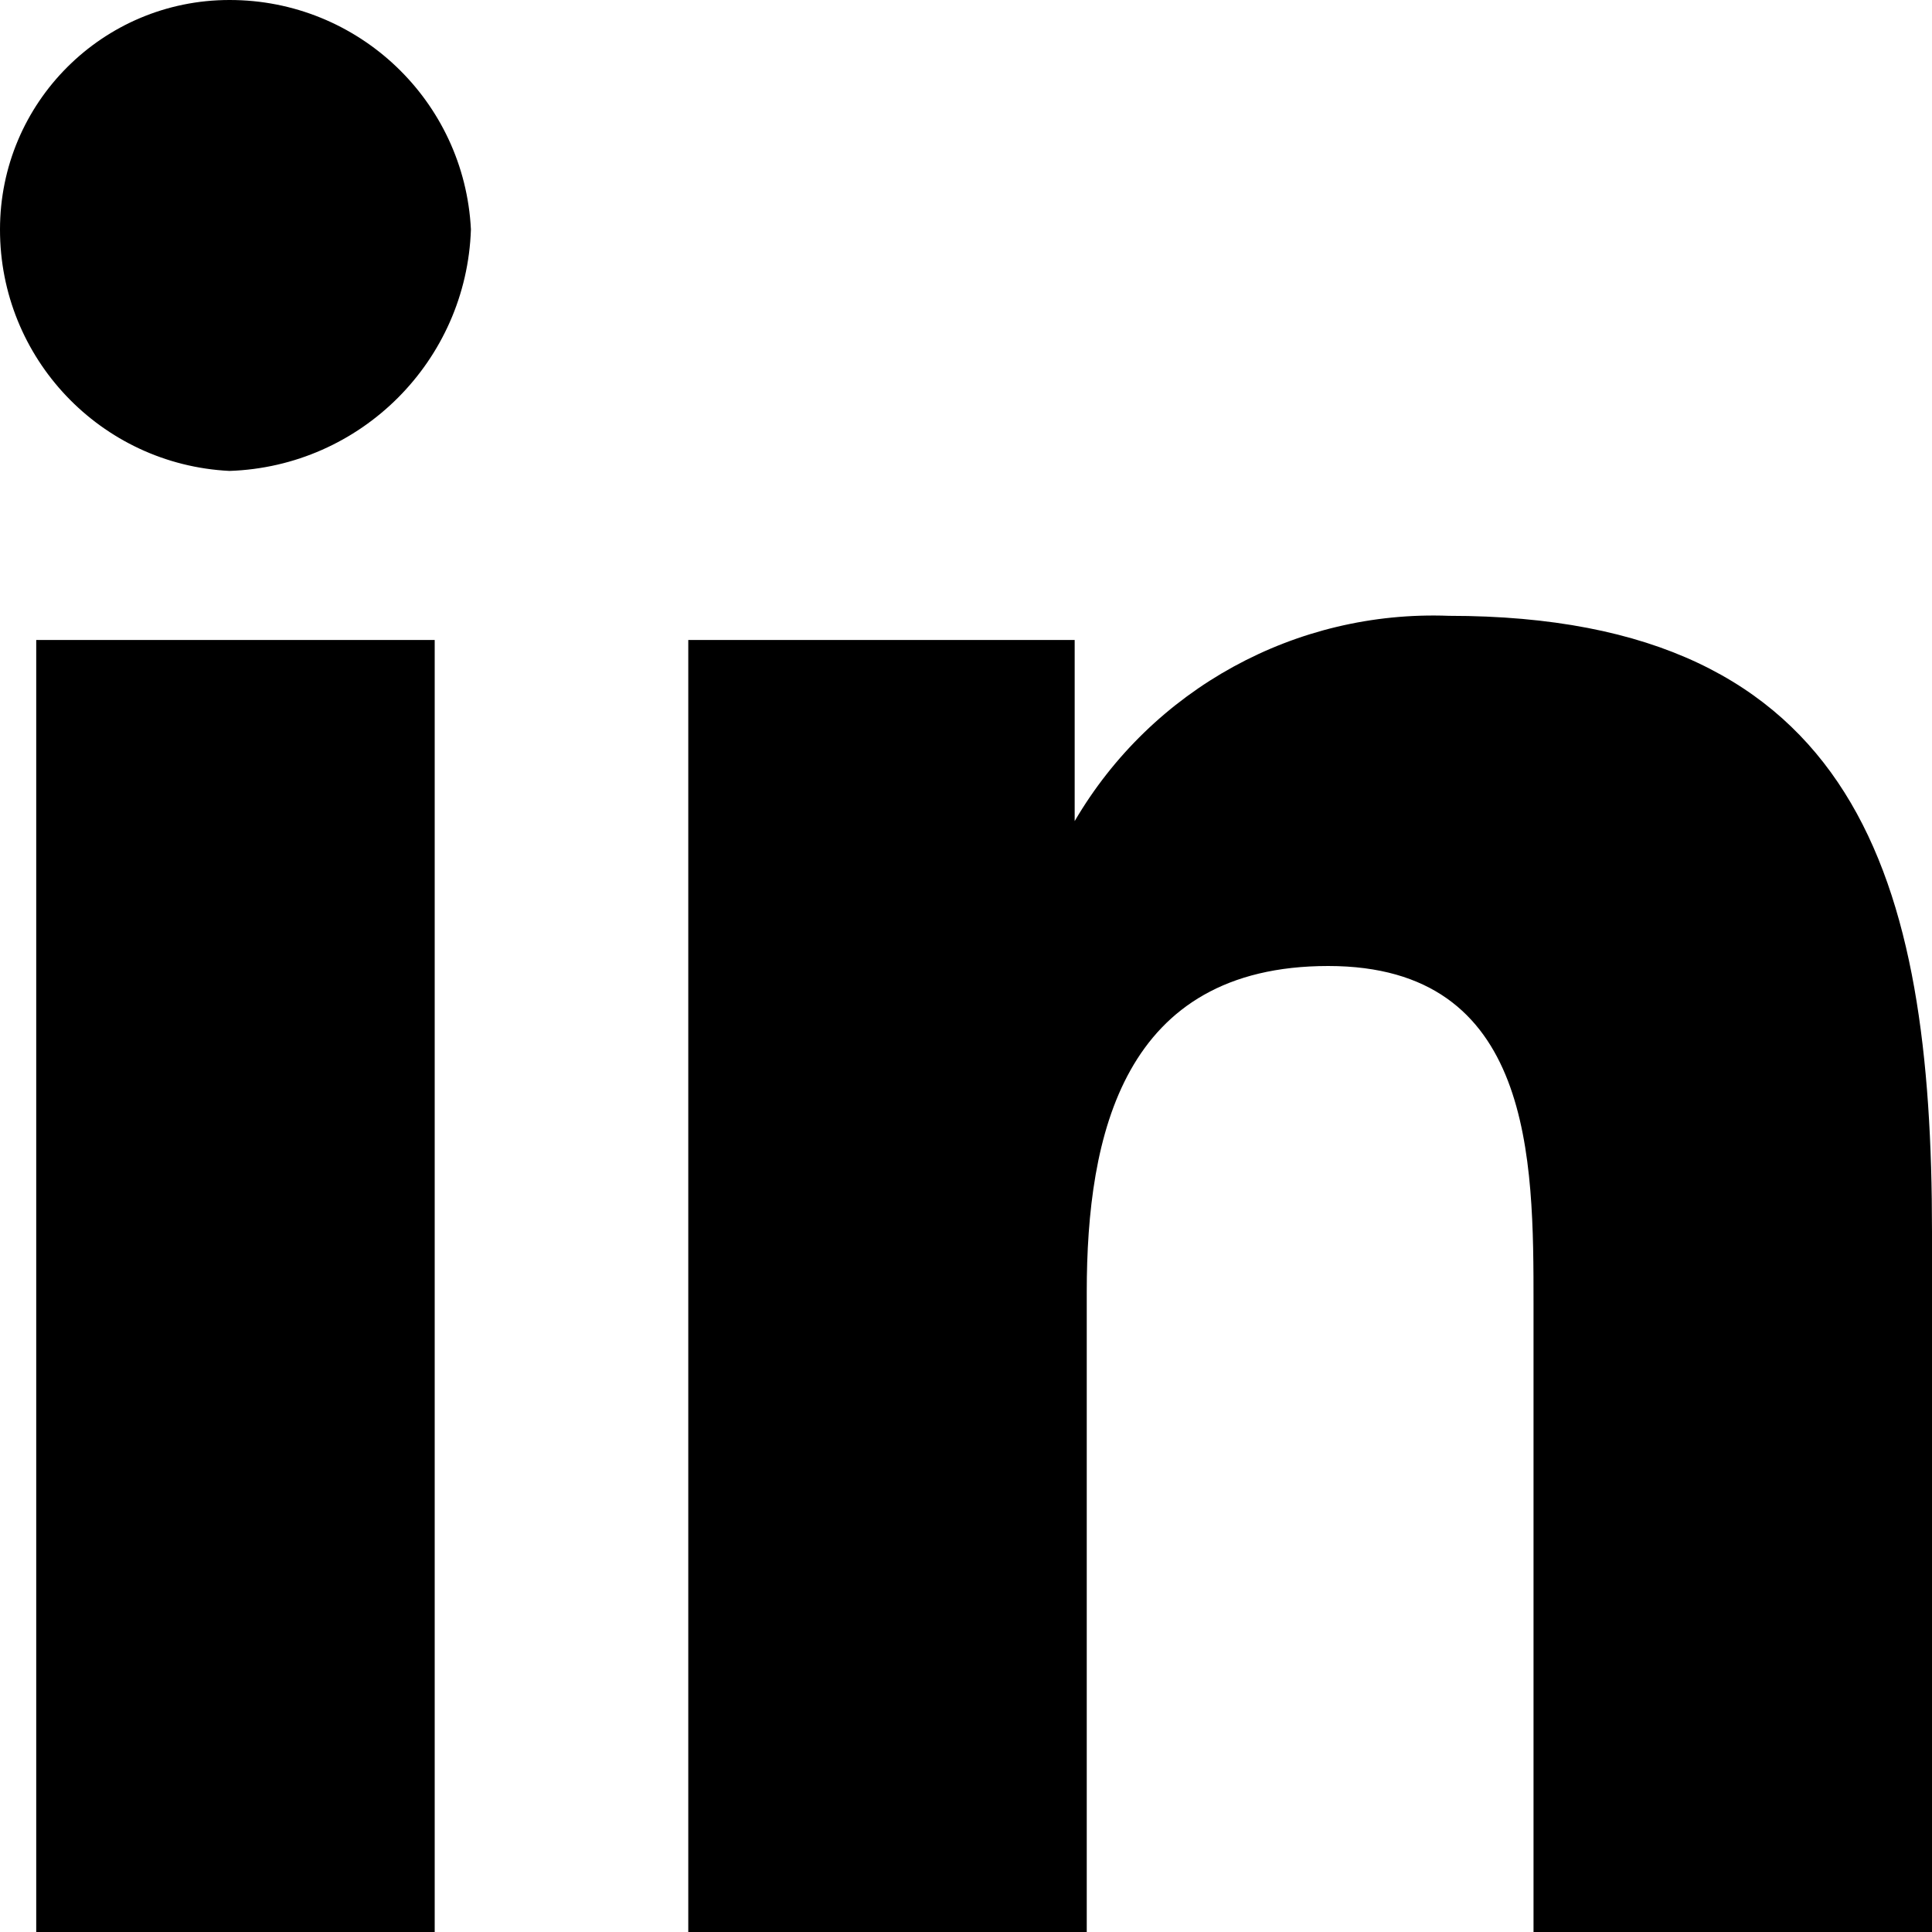
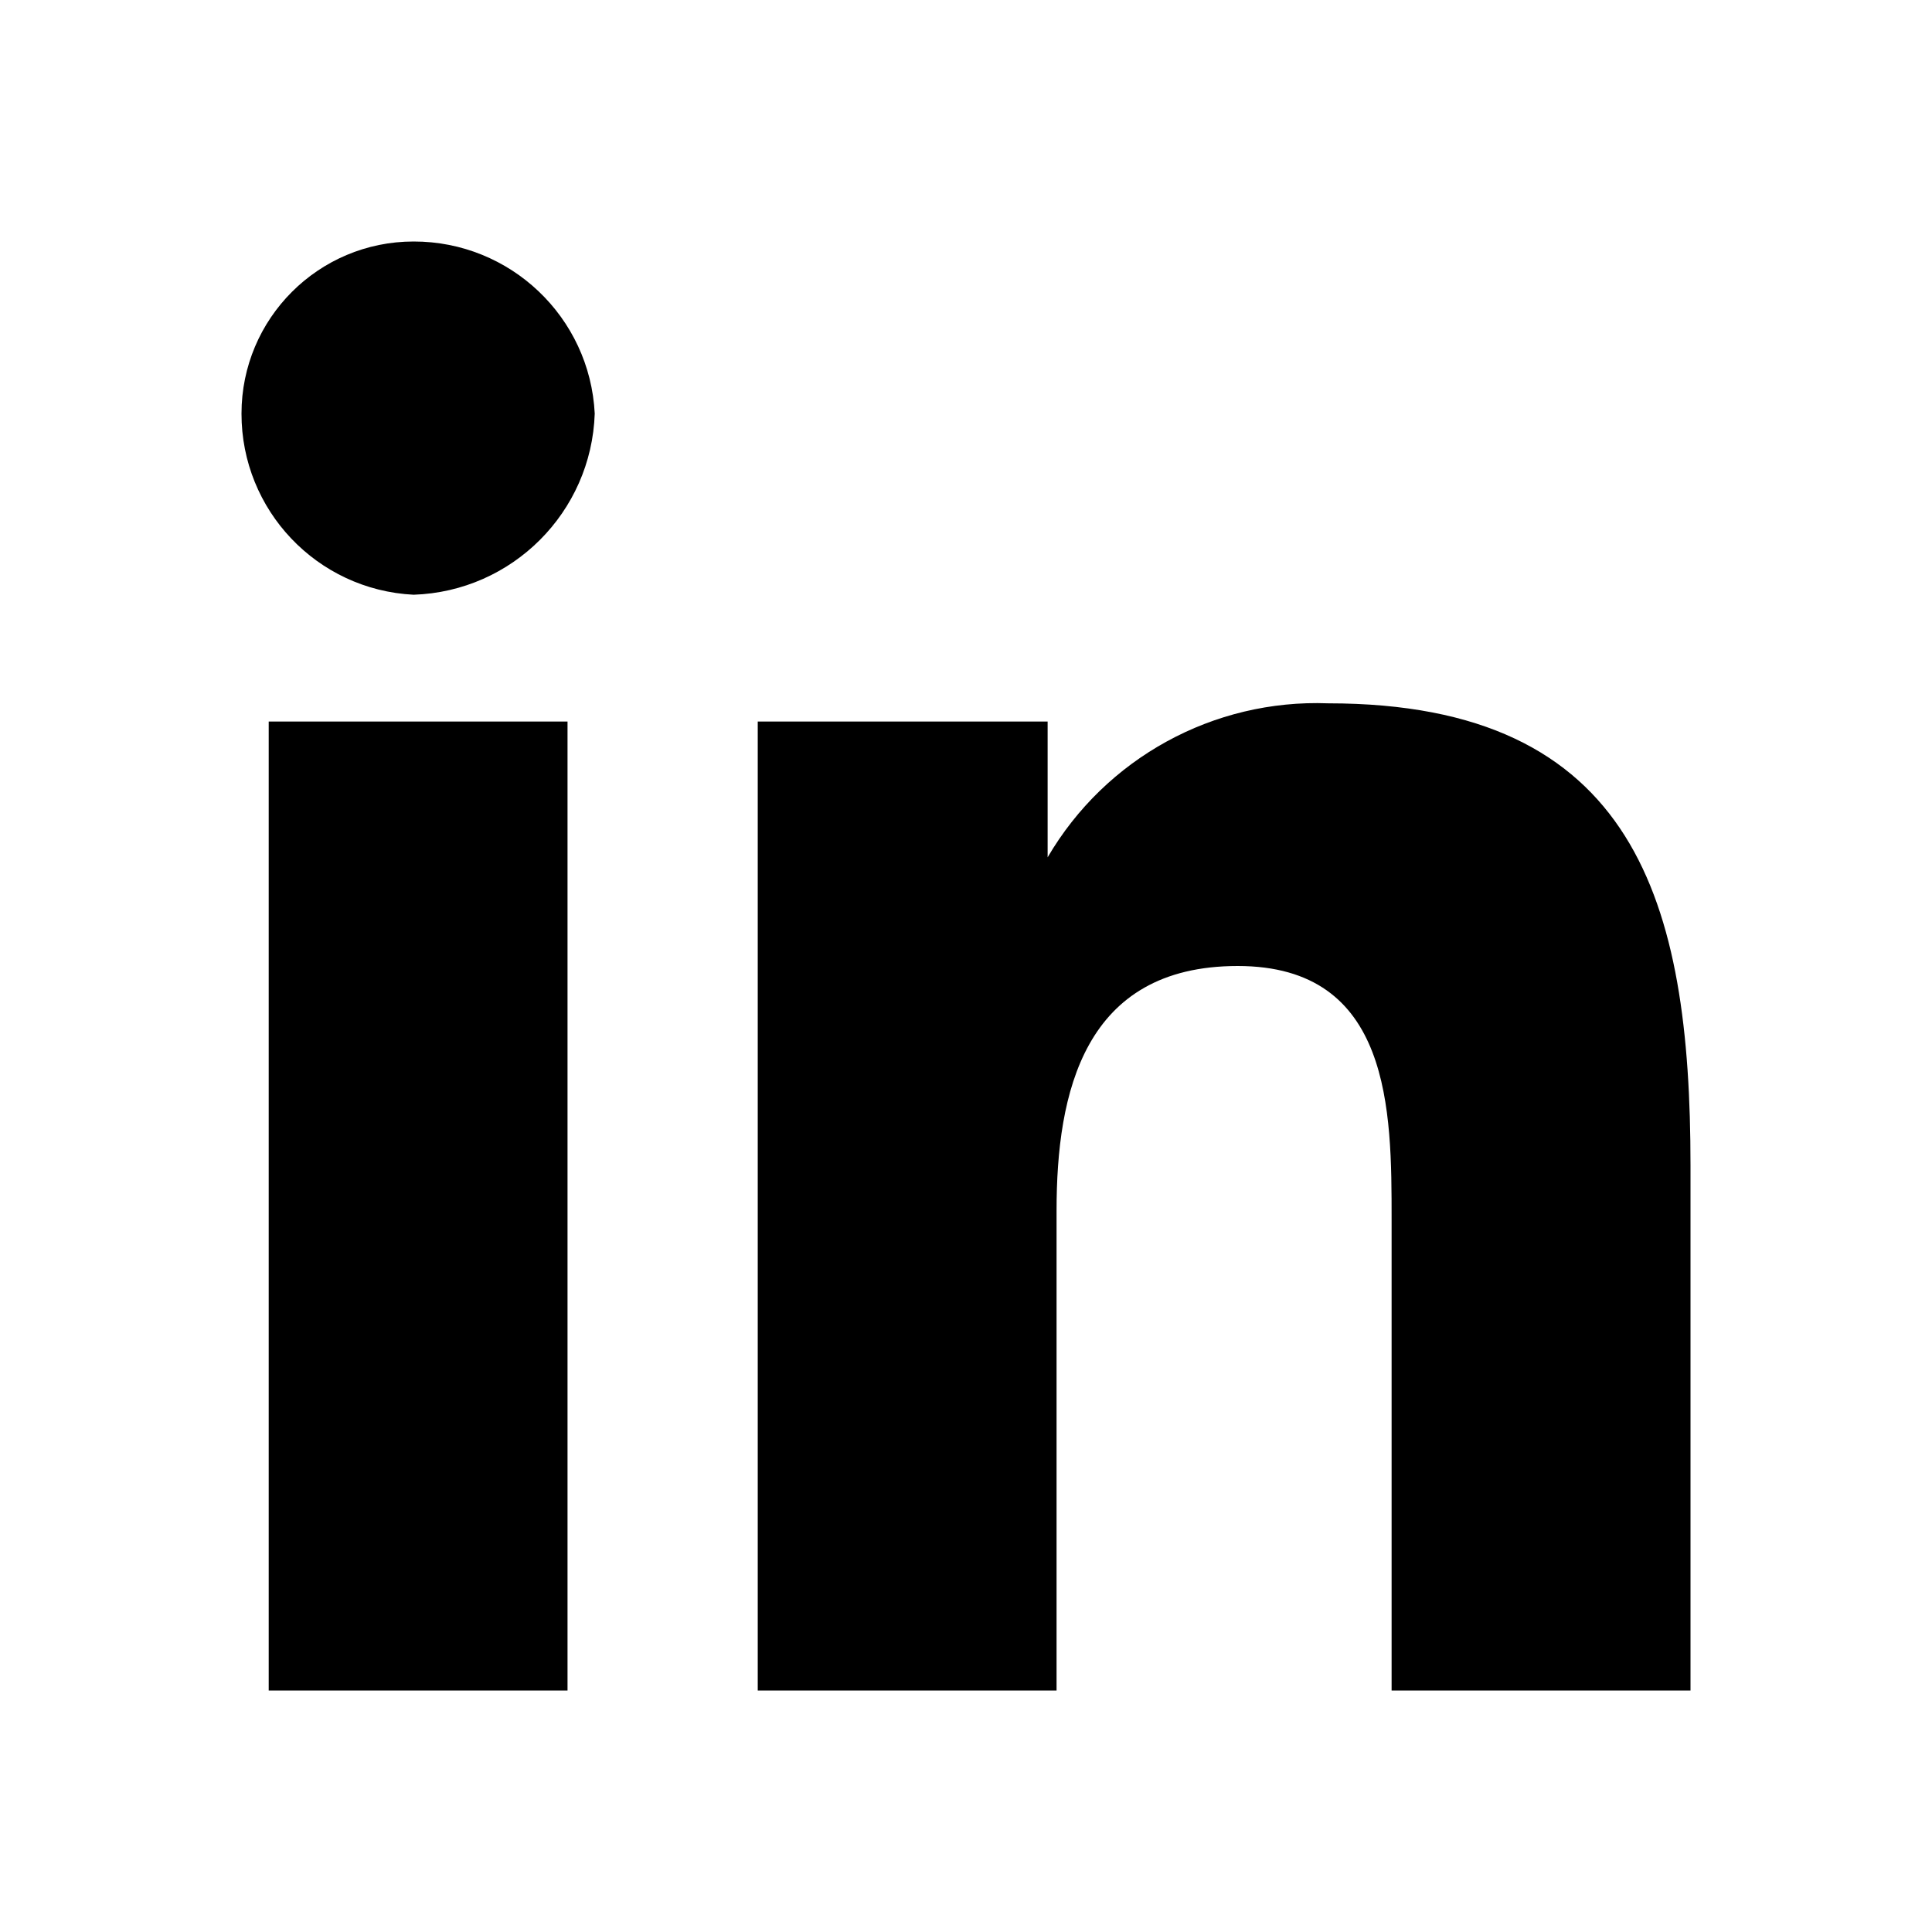
- <svg xmlns="http://www.w3.org/2000/svg" class="icon__el" viewBox="0 0 16 16">
-   <path d="M.3 5.3h3.3V16H.3zM1.9 0a2 2 0 0 1 2 1.9 2.07 2.07 0 0 1-2 2 2 2 0 0 1-1.9-2A1.9 1.9 0 0 1 1.9 0M5.7 5.3h3.2v1.5A3.44 3.44 0 0 1 12 5.1c3.4 0 4 2.2 4 5.1V16h-3.3v-5.2c0-1.2 0-2.8-1.7-2.8s-2 1.4-2 2.7V16H5.7V5.3z" />
+ <svg xmlns="http://www.w3.org/2000/svg" viewBox="0 0 24 24">
+   <path fill="#000" fill-rule="nonzero" d="M3.337 8.963H7.05V21H3.338V8.963zM5.138 3a2.25 2.25 0 0 1 2.25 2.138 2.329 2.329 0 0 1-2.25 2.25A2.25 2.25 0 0 1 3 5.138C3 3.957 3.957 3 5.138 3zm4.276 5.963h3.6v1.687A3.87 3.87 0 0 1 16.5 8.737c3.825 0 4.5 2.476 4.5 5.738V21h-3.713v-5.85c0-1.35 0-3.15-1.912-3.15s-2.25 1.575-2.25 3.037V21H9.413V8.963z" />
</svg>
